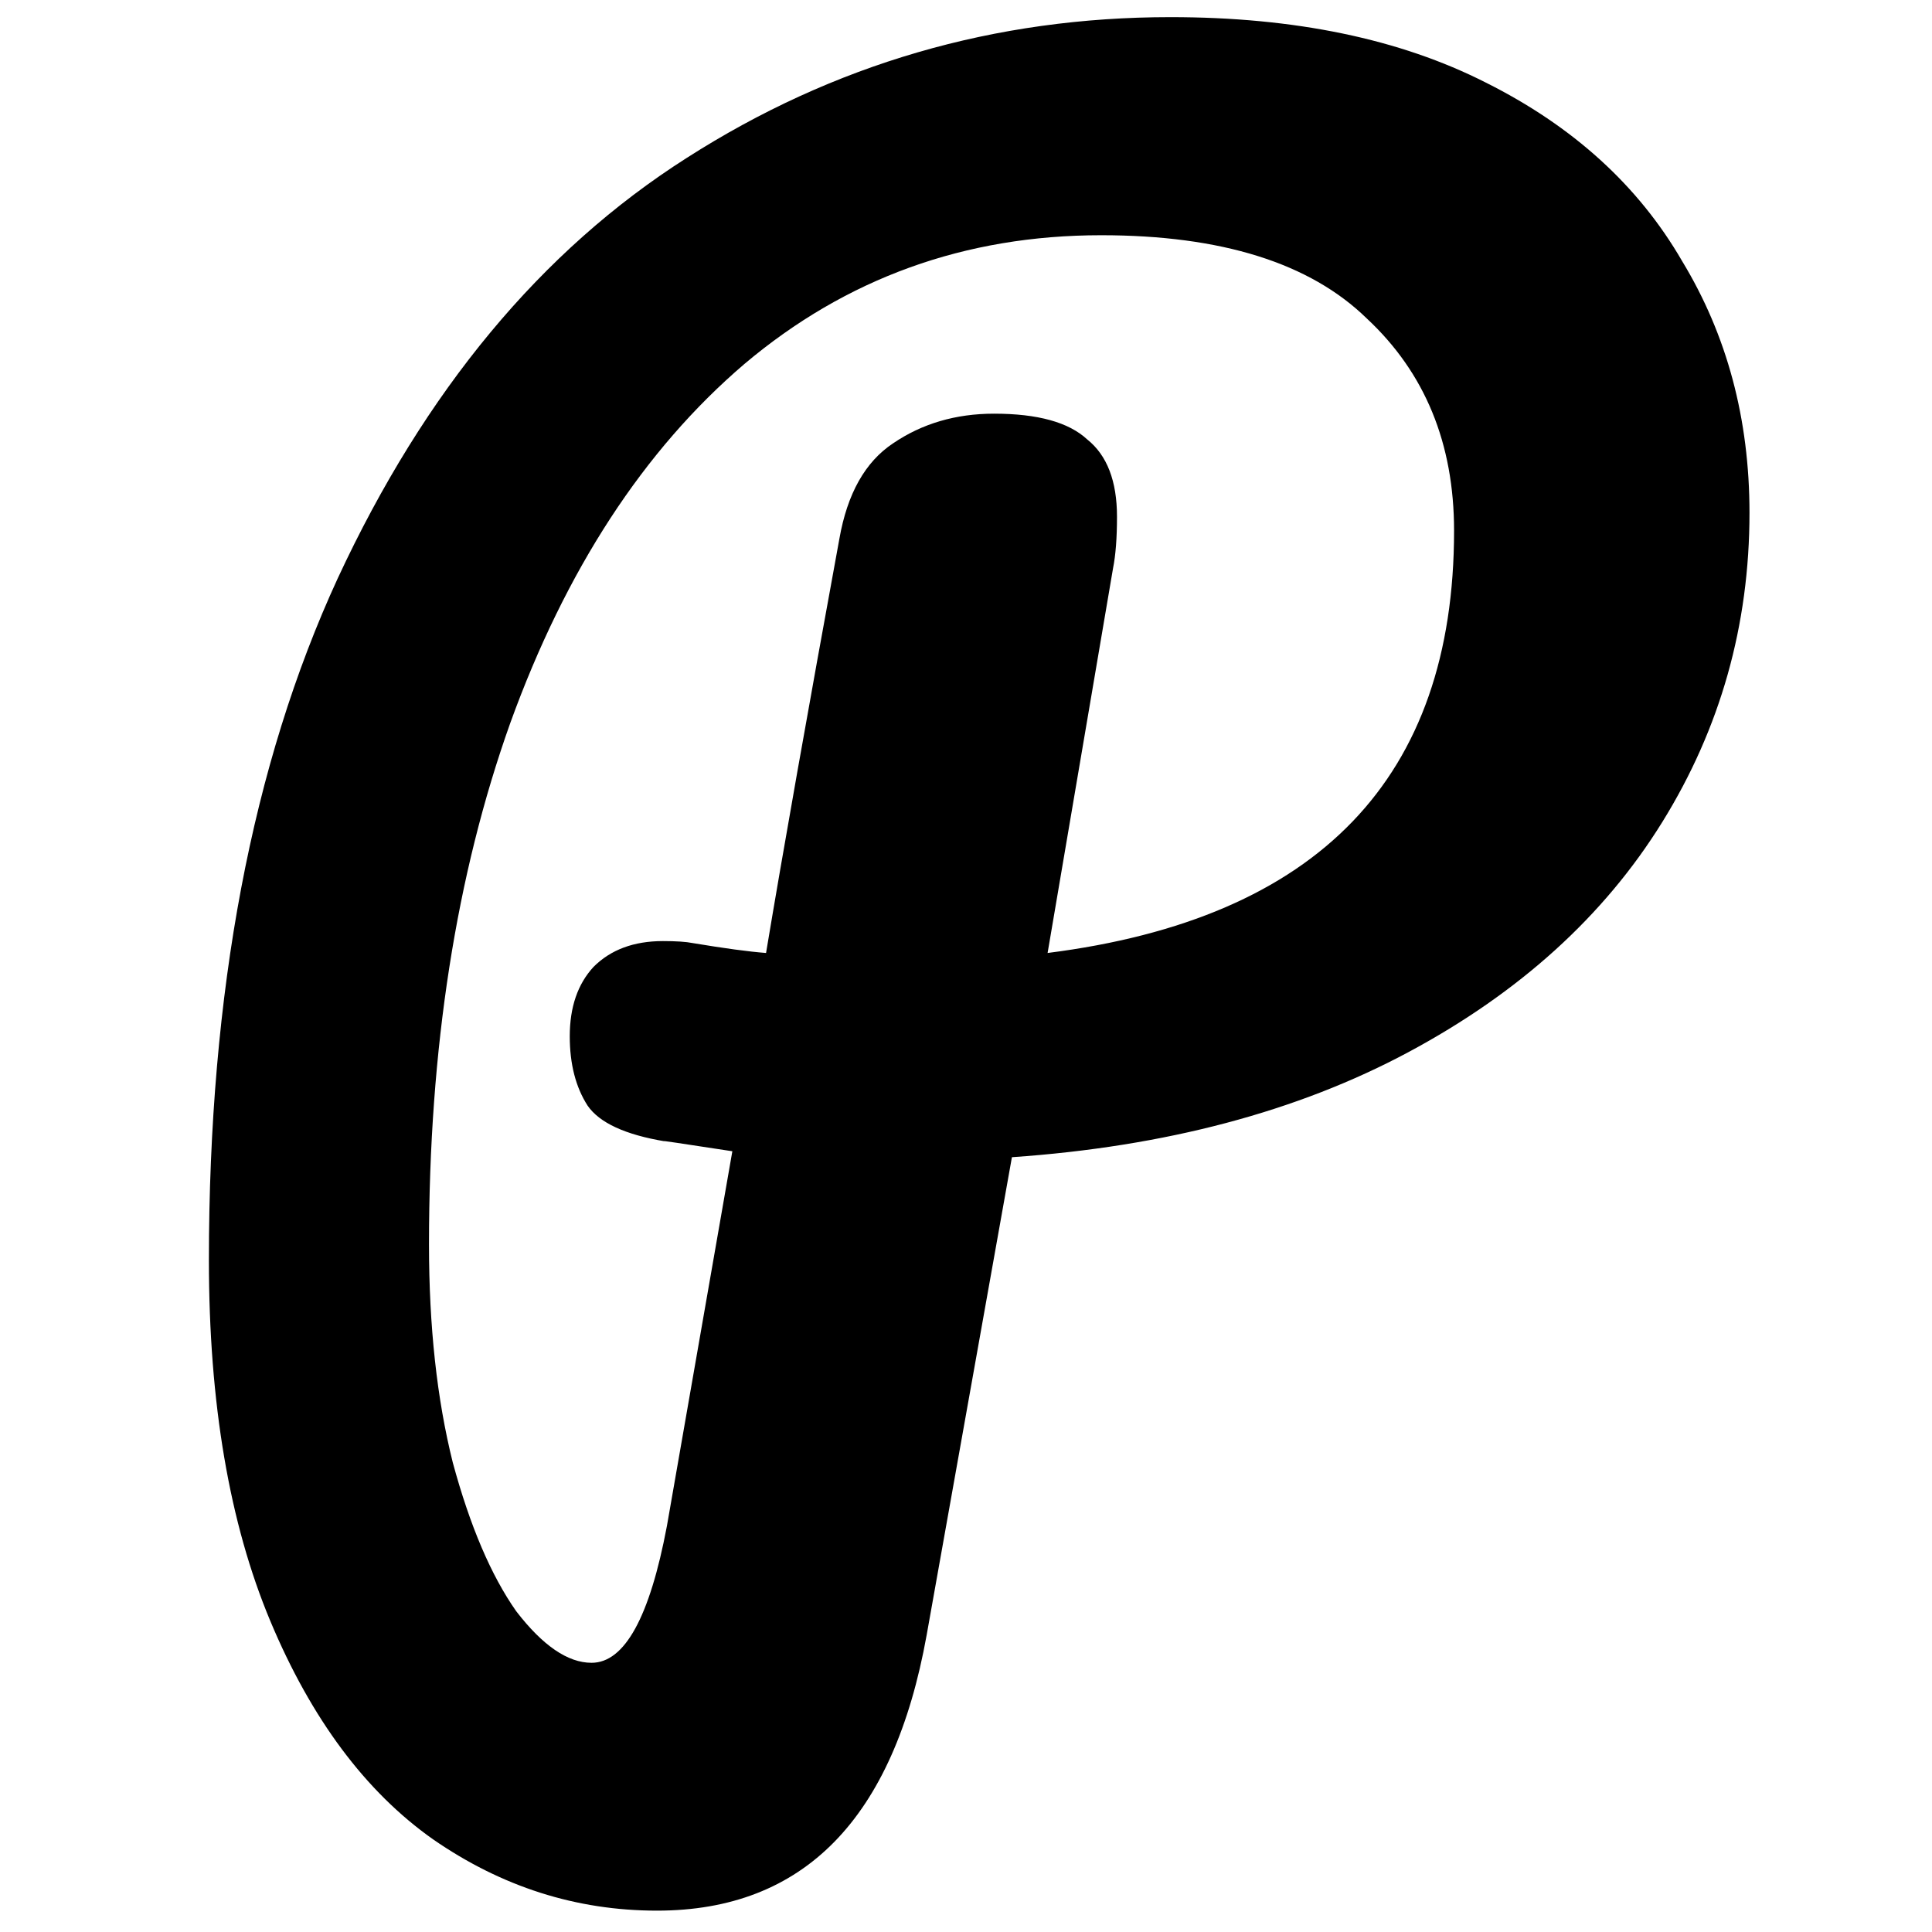
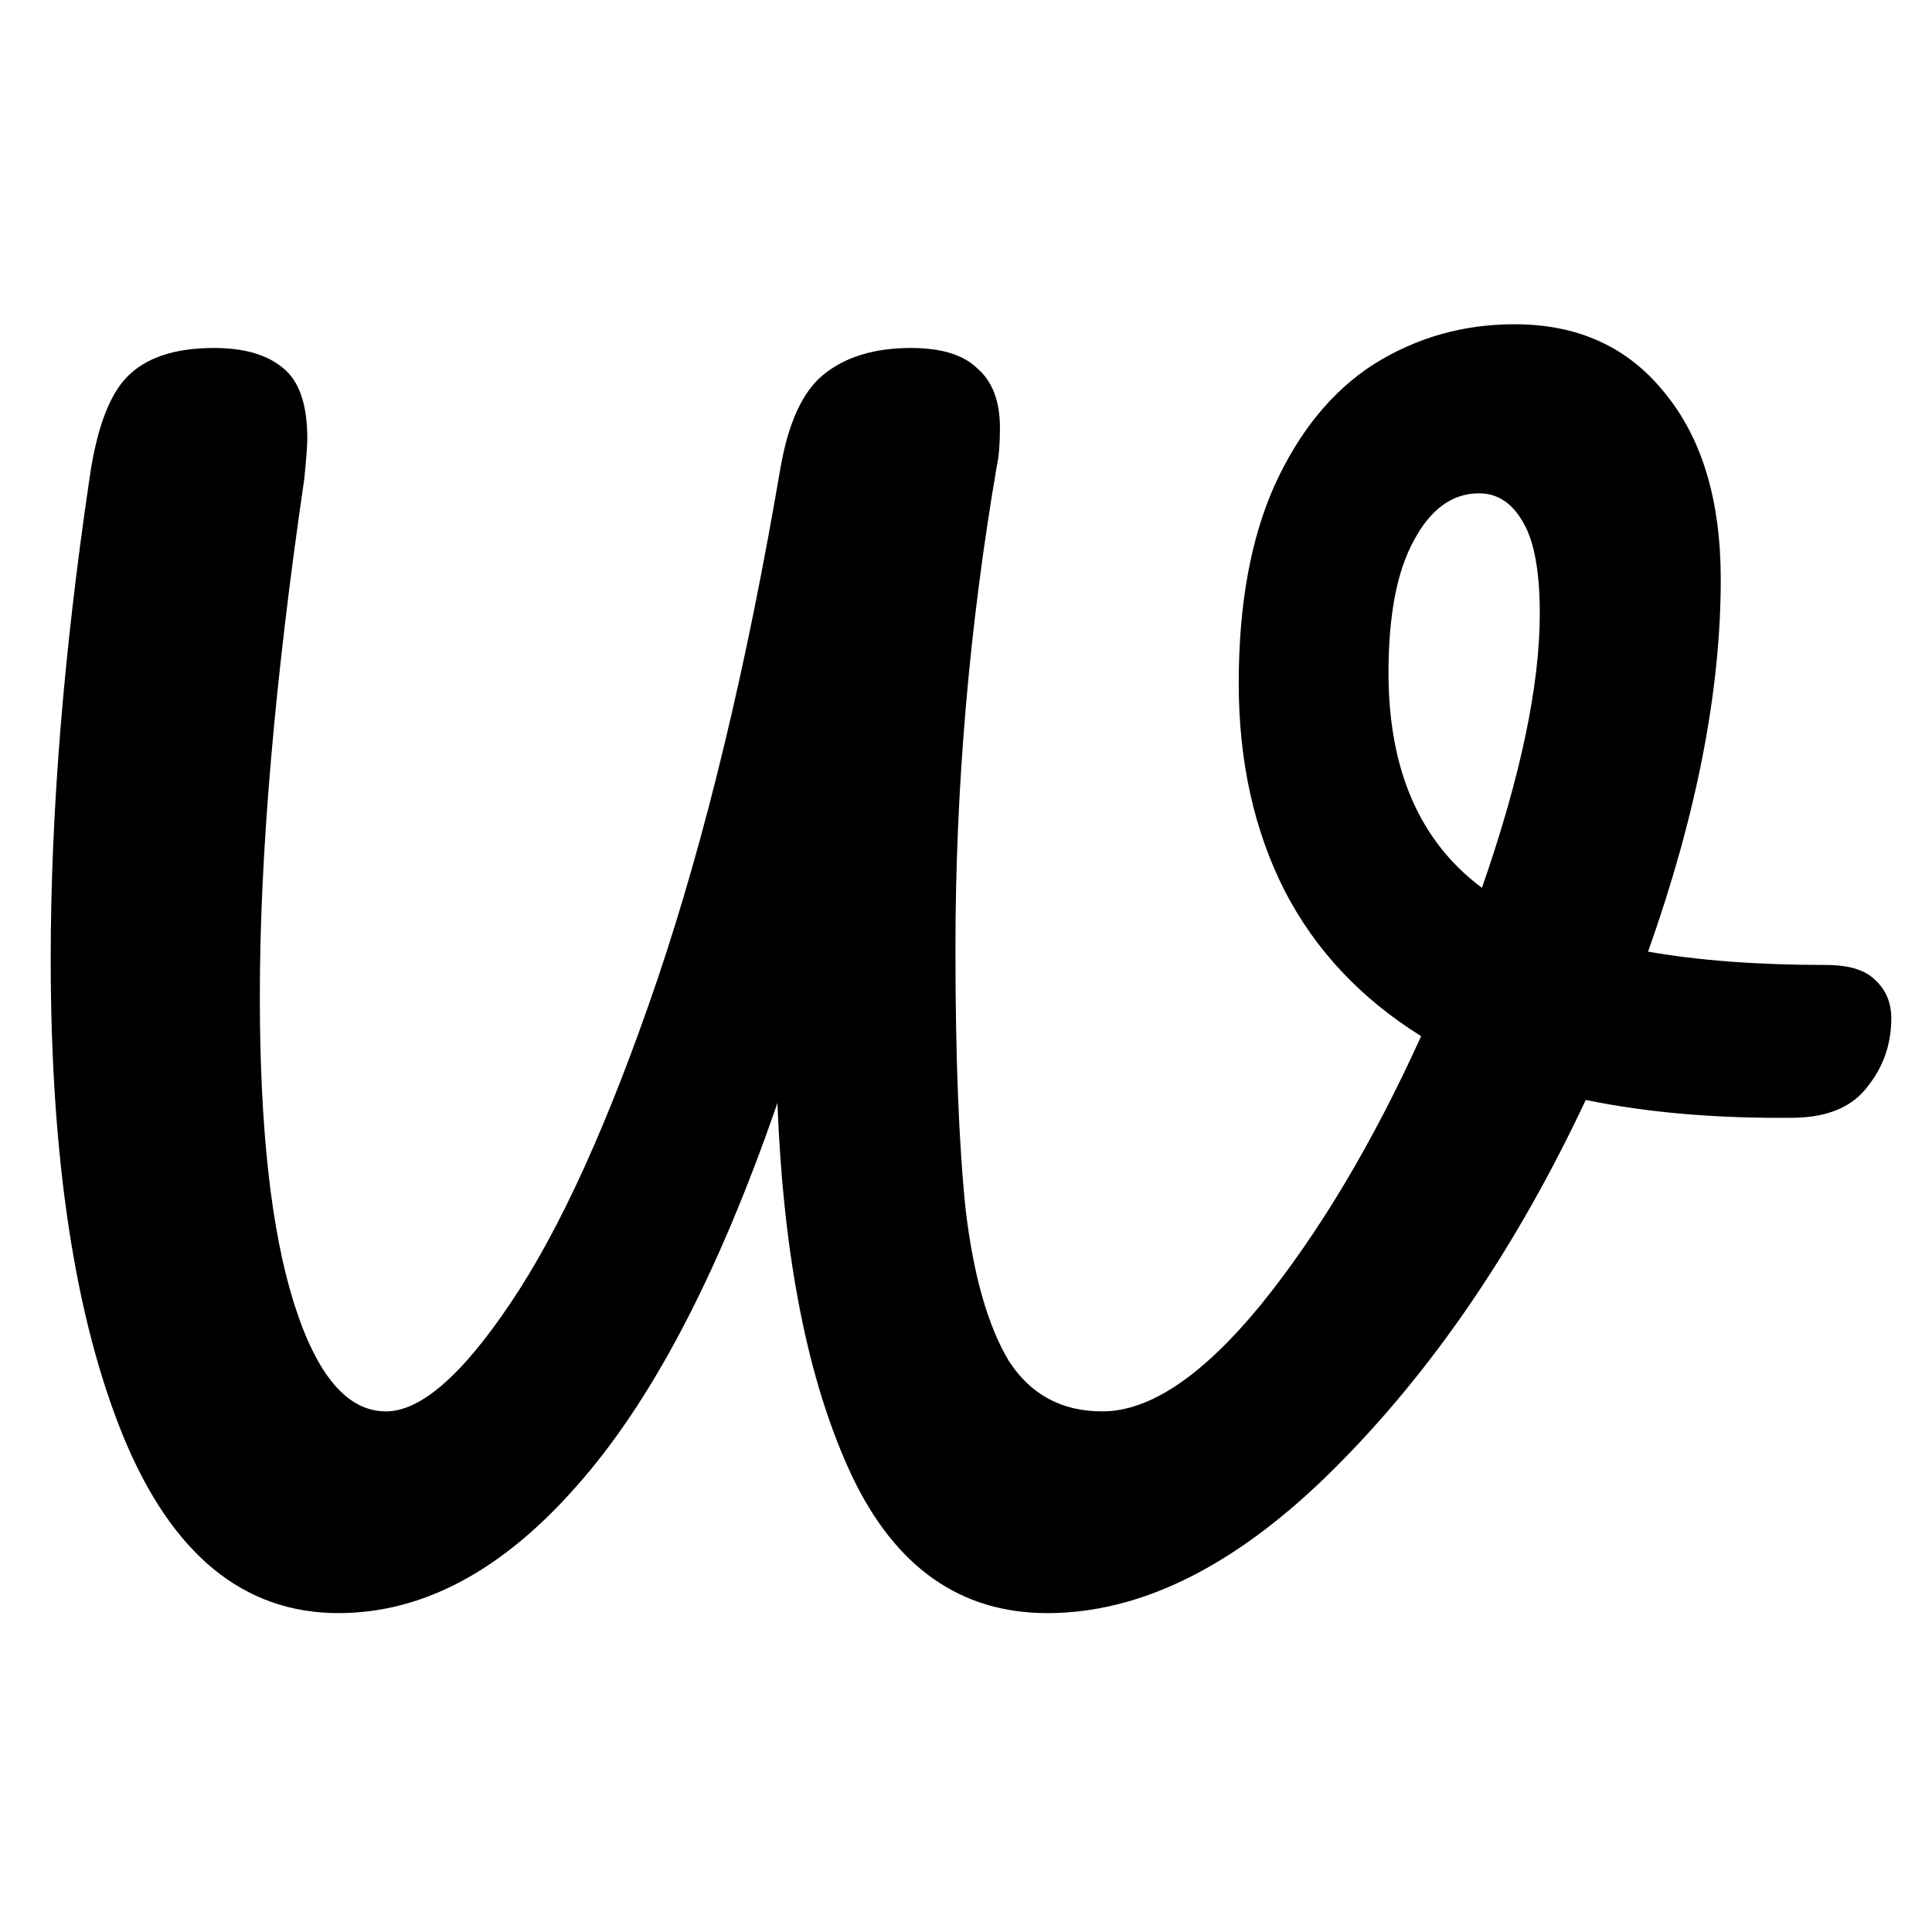
<svg xmlns="http://www.w3.org/2000/svg" width="330.0px" height="330.0px" viewBox="0 0 330.0 330.0" version="1.1" id="SVGRoot">
  <defs id="defs20780">
+     <rect x="10" y="0" width="320" height="330" id="rect15842" />
+     <rect x="150" y="210" width="20" height="120" id="rect6608" />
+     <rect x="50" y="40" width="110" height="140" id="rect2741" />
    <rect x="10" y="20" width="240" height="260" id="rect30212" />
  </defs>
  <g id="layer1">
    <g id="text30210" style="font-size:40px;line-height:1.25;white-space:pre;shape-inside:url(#rect30212)" />
    <g aria-label="P" id="text31912" style="font-size:338.667px;line-height:1.25;font-family:Pacifico;-inkscape-font-specification:'Pacifico, Normal'">
-       <path d="m 298.826,87.592 q 0,28.787 -14.901,52.832 -14.901,24.045 -43.349,39.285 -28.448,15.24 -67.733,17.949 l -14.563,81.619 q -8.467,47.075 -46.059,47.075 -20.659,0 -38.269,-12.192 -17.272,-12.192 -27.771,-37.253 -10.499,-25.061 -10.499,-61.637 0,-68.749 22.013,-116.501 22.352,-48.091 59.605,-71.797 37.592,-24.045 82.635,-24.045 31.835,0 53.848,11.176 22.352,11.176 33.528,30.48 11.515,18.965 11.515,43.011 z M 178.938,162.776 q 69.427,-8.805 69.427,-72.136 0,-22.352 -14.901,-36.237 -14.563,-14.224 -45.381,-14.224 -34.883,0 -60.96,22.013 -25.739,22.013 -39.963,61.299 -13.885,38.947 -13.885,89.069 0,20.997 4.064,37.253 4.403,16.256 10.837,25.4 6.773,8.805 12.869,8.805 8.467,0 12.869,-23.368 l 11.176,-64.008 q -13.208,-2.032 -11.515,-1.693 -10.16,-1.693 -13.208,-6.096 -3.048,-4.741 -3.048,-11.853 0,-7.451 4.064,-11.853 4.403,-4.403 11.853,-4.403 3.387,0 5.08,0.339 8.128,1.355 12.531,1.693 4.403,-26.416 12.531,-70.781 2.032,-11.515 9.144,-16.256 7.451,-5.08 17.272,-5.08 11.176,0 15.917,4.403 5.08,4.064 5.08,13.208 0,5.419 -0.677,8.805 z" id="path139" />
+       <g aria-label="W" transform="translate(-31.99338,54.61885)" id="text15840" style="font-size:40px;font-family:sans-serif;white-space:pre;shape-inside:url(#rect15842)">
+         <path d="m 343.893,110.207 q 5.827,0 8.36,2.533 2.787,2.533 2.787,6.587 0,6.587 -4.053,11.653 -3.8,5.067 -12.16,5.32 -20.013,0.253 -35.973,-3.04 -17.733,37.747 -42.813,62.827 -24.827,24.827 -49.147,24.827 -22.293,0 -33.44,-23.56 -11.147,-23.813 -12.667,-63.587 -15.2,44.08 -34.453,65.613 -19,21.533 -40.533,21.533 -24.32,0 -36.733,-30.147 -12.413,-30.4 -12.413,-81.573 0,-37.24 6.587,-81.827 1.773,-12.667 6.333,-17.48 4.813,-5.067 14.947,-5.067 7.6,0 11.653,3.293 4.307,3.293 4.307,12.16 0,1.773 -0.507,6.84 -7.6,51.933 -7.6,88.413 0,33.947 5.827,52.44 5.827,18.493 15.707,18.493 8.867,0 21.28,-18.493 12.667,-18.747 25.08,-55.227 12.413,-36.733 21.027,-87.4 2.027,-11.653 7.347,-15.96 5.573,-4.56 14.947,-4.56 7.853,0 11.4,3.547 3.8,3.293 3.8,10.133 0,4.053 -0.507,6.333 -7.093,41.293 -7.093,82.587 0,28.12 1.773,44.84 2.027,16.72 7.347,25.587 5.573,8.613 15.96,8.613 12.16,0 27.107,-18.24 14.947,-18.493 27.36,-45.853 -15.453,-9.627 -23.307,-24.827 -7.853,-15.453 -7.853,-35.467 0,-20.013 6.08,-33.693 6.333,-13.933 16.973,-20.773 10.893,-6.84 24.067,-6.84 16.213,0 25.587,11.653 9.627,11.653 9.627,31.92 0,28.627 -12.413,63.587 12.92,2.28 30.4,2.28 z M 269.16,60.3 q 0,24.827 15.96,36.733 9.88,-28.373 9.88,-46.867 0,-10.64 -2.787,-15.453 -2.787,-5.067 -7.6,-5.067 -6.84,0 -11.147,8.107 -4.307,7.853 -4.307,22.547 z" style="font-size:253.333px;font-family:Pacifico" id="path22585" />
+       </g>
+       <text xml:space="preserve" id="text2739" style="fill:black;fill-opacity:1;line-height:1.25;stroke:none;font-family:sans-serif;font-style:normal;font-weight:normal;font-size:40px;white-space:pre;shape-inside:url(#rect2741)" />
+       <text xml:space="preserve" id="text6606" style="fill:black;fill-opacity:1;line-height:1.25;stroke:none;font-family:sans-serif;font-style:normal;font-weight:normal;font-size:40px;white-space:pre;shape-inside:url(#rect6608)" />
+       <text xml:space="preserve" style="font-style:normal;font-weight:normal;font-size:40px;line-height:1.25;font-family:sans-serif;fill:#000000;fill-opacity:1;stroke:none" x="110" y="70" id="text8462">
+         <tspan id="tspan8460" x="110" y="70" />
+       </text>
    </g>
  </g>
</svg>
